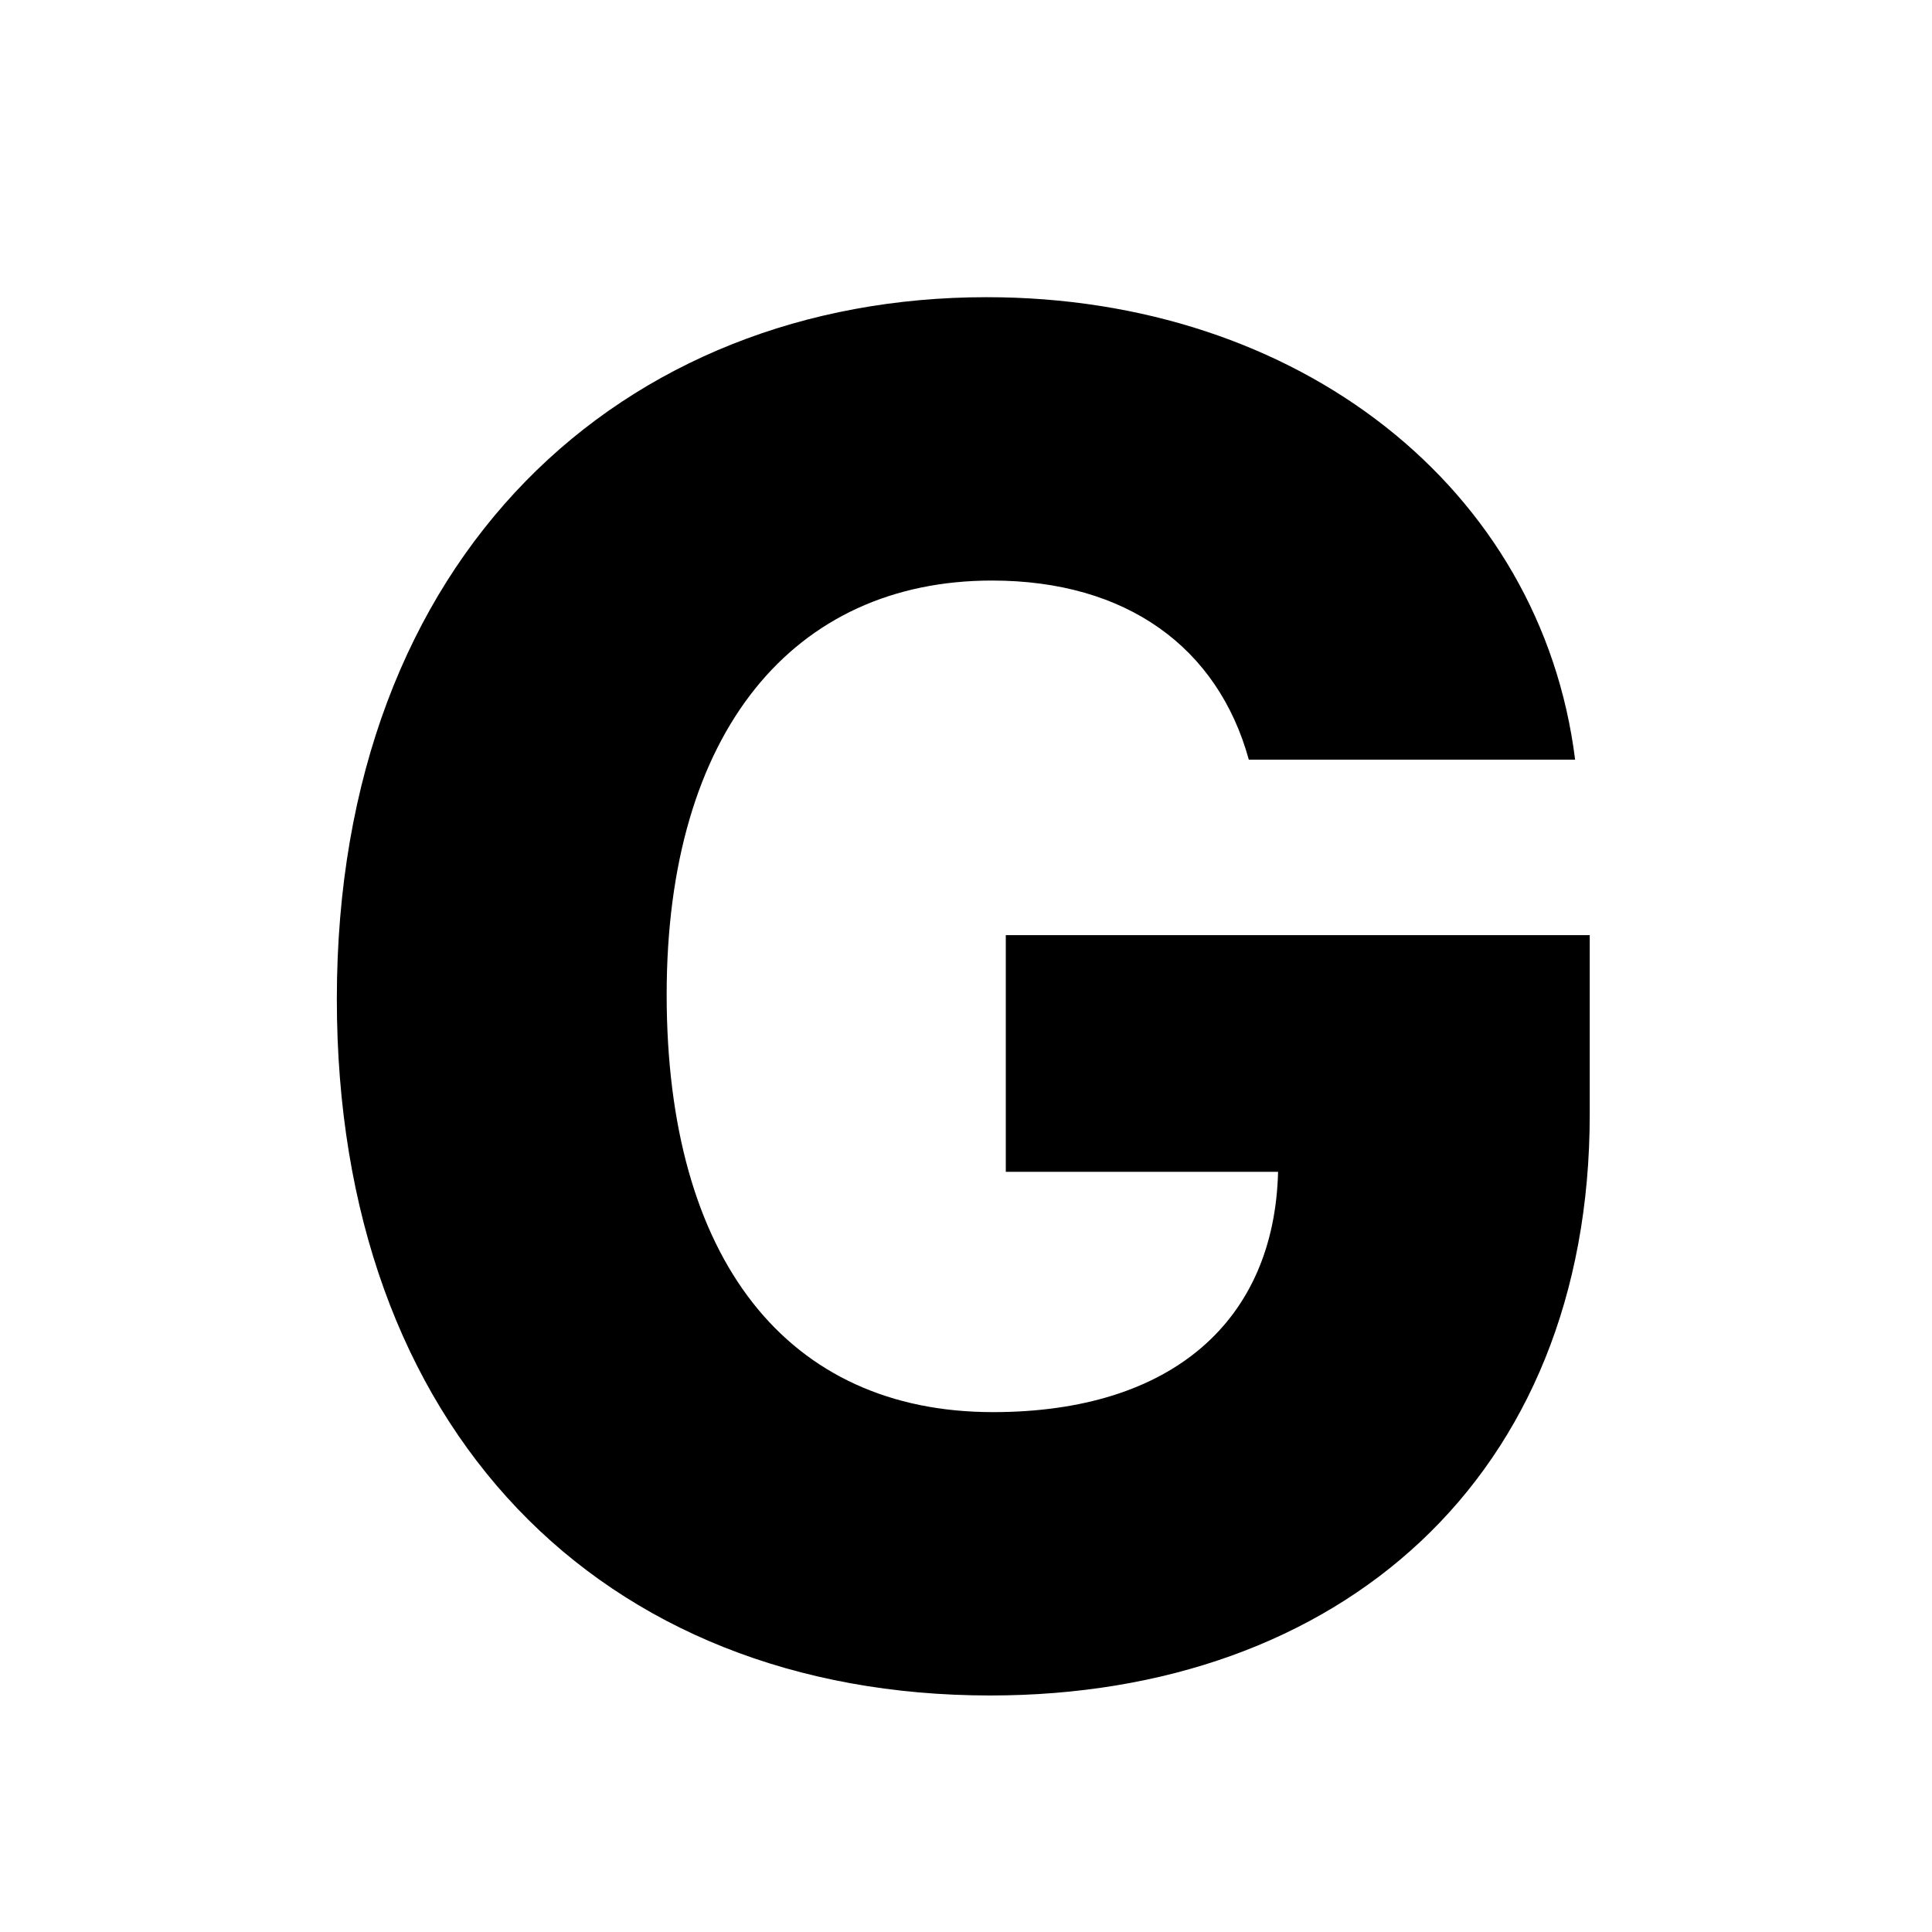
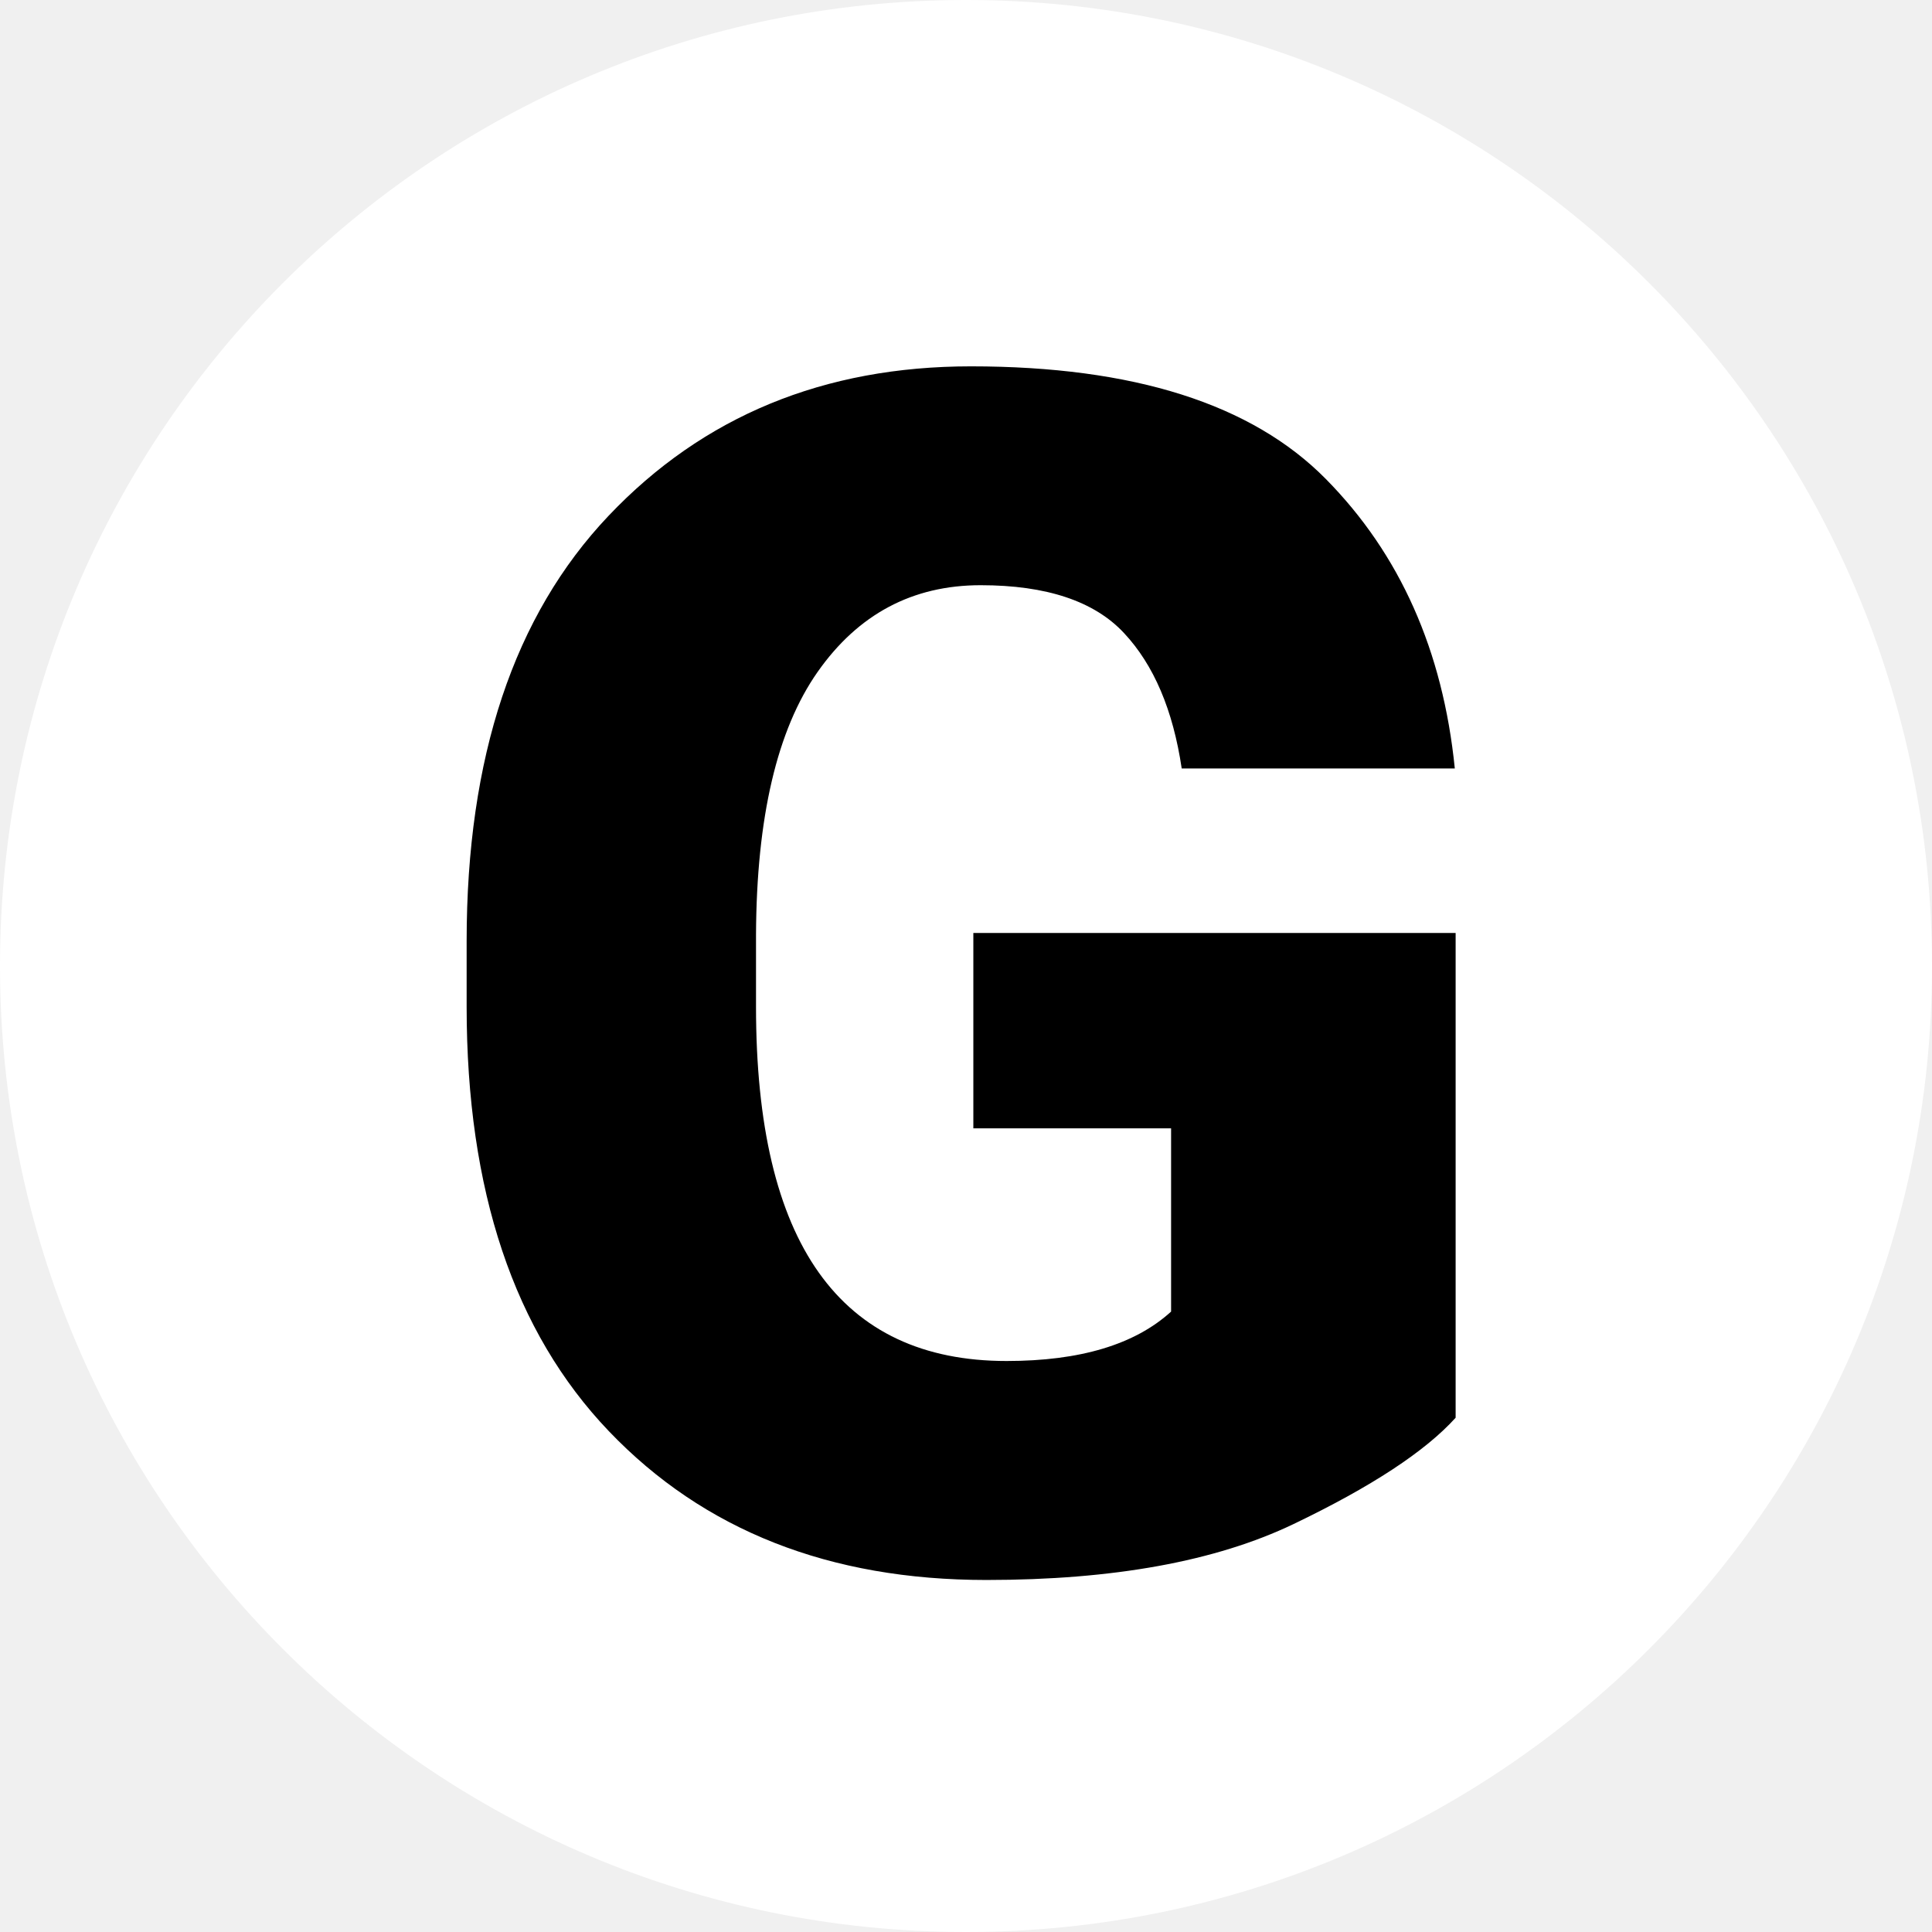
<svg xmlns="http://www.w3.org/2000/svg" width="256" height="256" viewBox="0 0 256 256">
-   <rect x="0" y="0" width="256" height="256" fill="#ffffff" />
+   <circle cx="128" cy="128" r="128" fill="#ffffff" />
  <g>
-     <text x="50%" y="50%" dy="0.38em" text-anchor="middle" font-family="Inter, Poppins, 'Arial Rounded MT Bold', Helvetica, Arial, sans-serif" font-weight="800" font-size="248" fill="#000000">G</text>
+     <text x="50%" y="50%" dy="0.36em" text-anchor="middle" font-family="'Source Sans 3', -apple-system, BlinkMacSystemFont, 'Segoe UI', Roboto, Helvetica, Arial, sans-serif" font-weight="800" font-size="220" fill="#000000">G</text>
  </g>
</svg>
